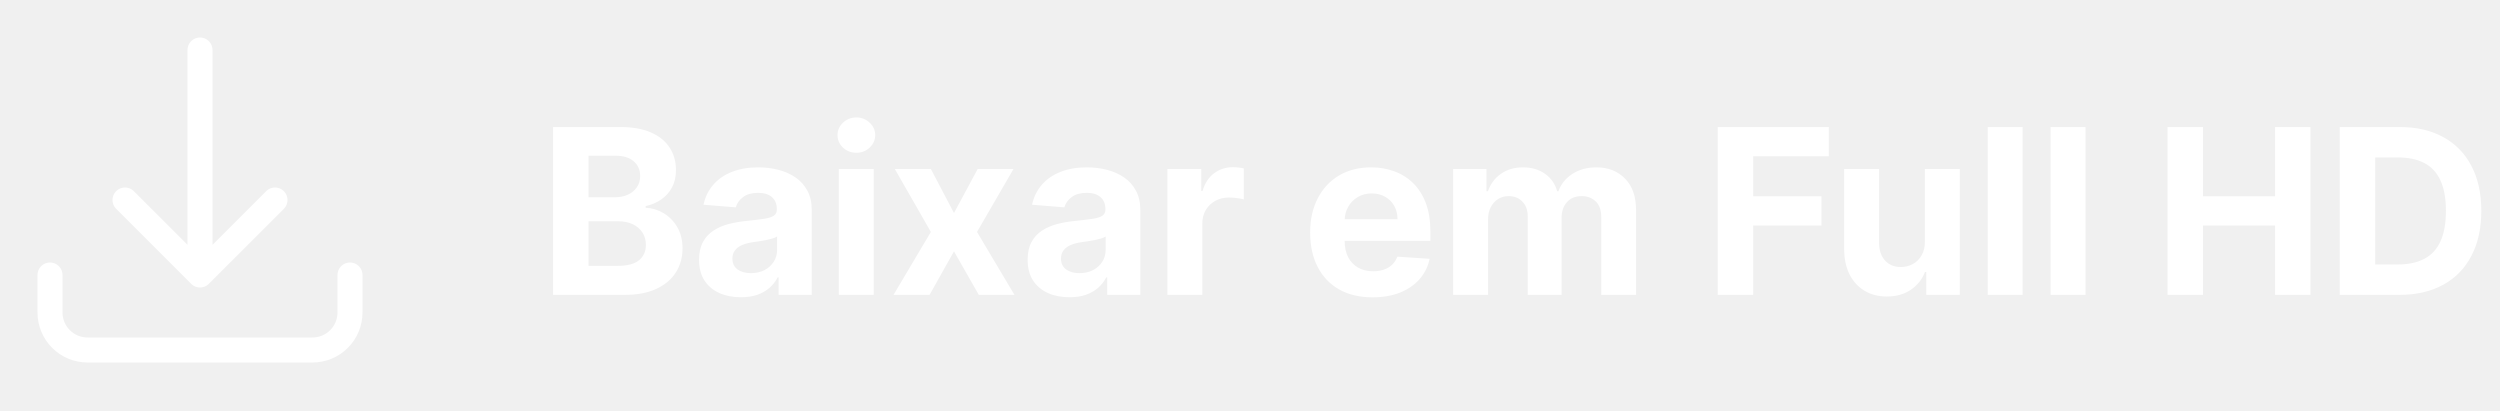
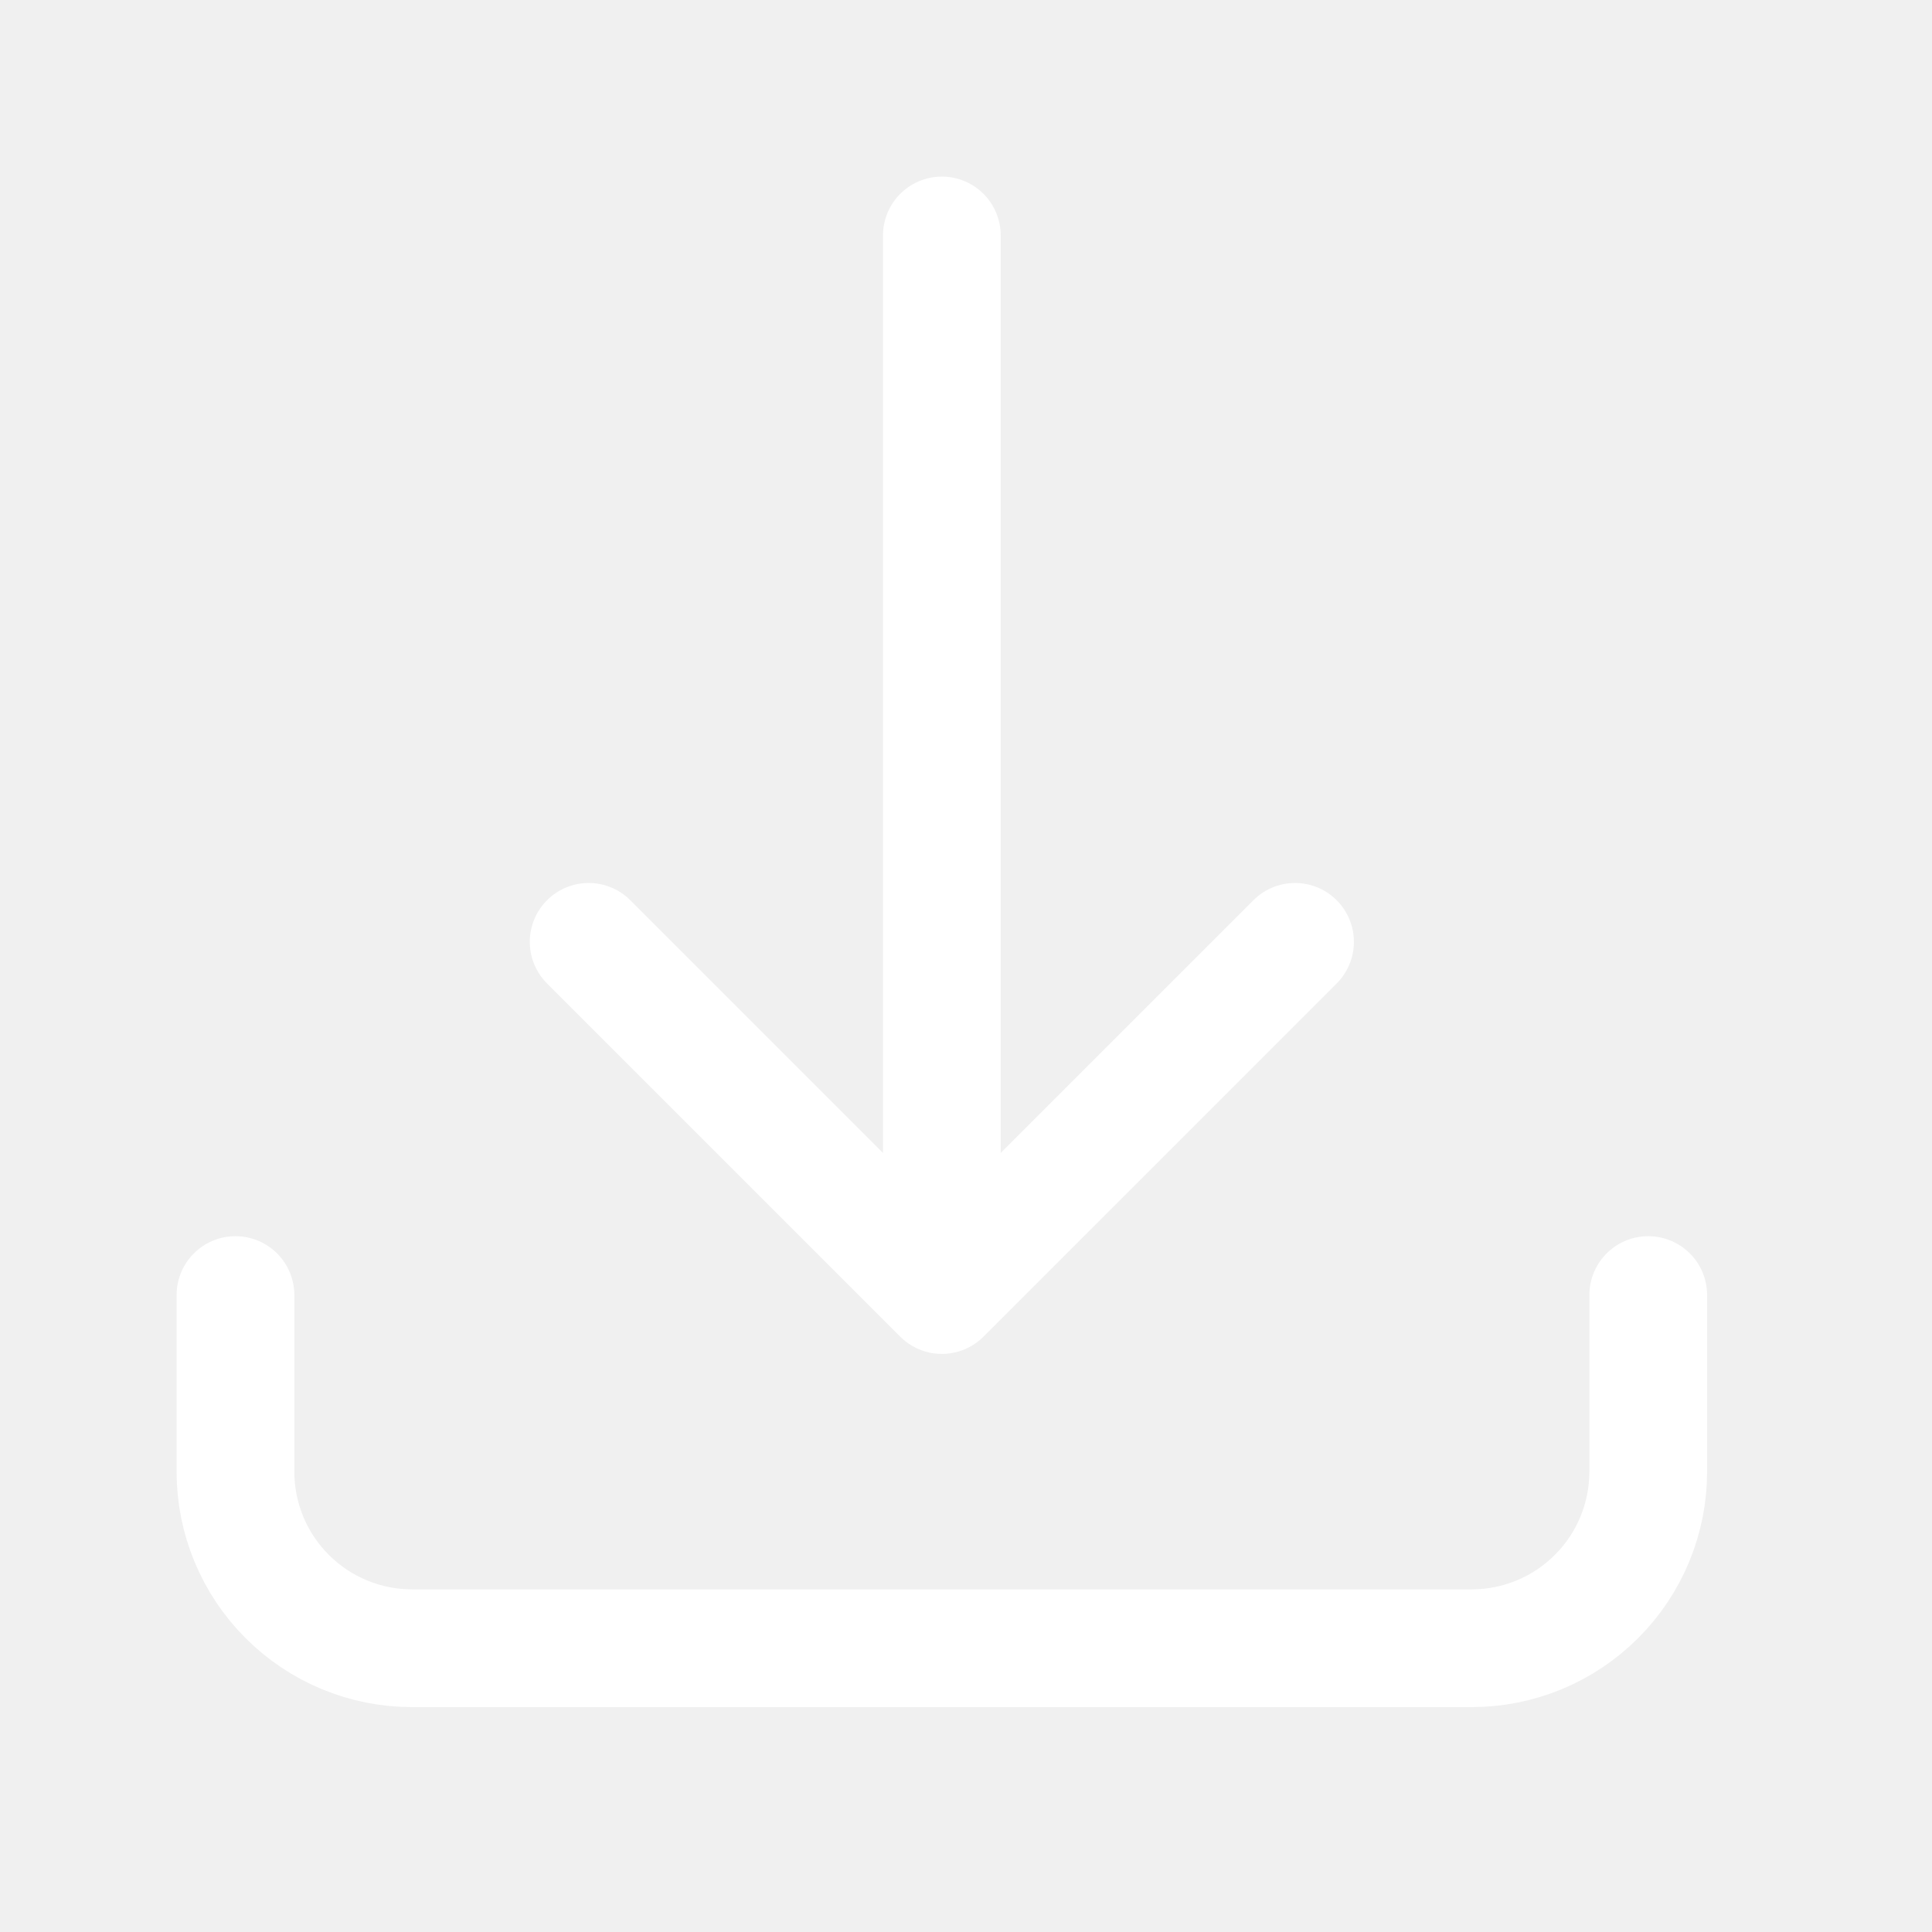
- <svg xmlns="http://www.w3.org/2000/svg" width="195" height="32" viewBox="0 0 195 32" fill="none">
-   <path d="M43.138 23V9.909H48.379C49.342 9.909 50.146 10.052 50.789 10.337C51.432 10.623 51.916 11.019 52.24 11.526C52.564 12.029 52.726 12.609 52.726 13.265C52.726 13.776 52.624 14.226 52.419 14.614C52.215 14.997 51.933 15.312 51.575 15.56C51.222 15.803 50.817 15.975 50.361 16.077V16.205C50.859 16.227 51.326 16.367 51.761 16.627C52.2 16.887 52.555 17.251 52.828 17.72C53.101 18.185 53.237 18.739 53.237 19.382C53.237 20.077 53.065 20.697 52.719 21.242C52.379 21.783 51.874 22.212 51.205 22.527C50.535 22.842 49.711 23 48.731 23H43.138ZM45.906 20.737H48.162C48.933 20.737 49.496 20.59 49.849 20.296C50.203 19.998 50.38 19.602 50.38 19.107C50.38 18.745 50.293 18.425 50.118 18.148C49.943 17.871 49.694 17.654 49.37 17.496C49.05 17.339 48.669 17.26 48.226 17.26H45.906V20.737ZM45.906 15.387H47.957C48.337 15.387 48.673 15.321 48.967 15.189C49.266 15.053 49.5 14.861 49.67 14.614C49.845 14.367 49.932 14.07 49.932 13.725C49.932 13.252 49.764 12.871 49.428 12.581C49.095 12.291 48.622 12.146 48.008 12.146H45.906V15.387ZM57.787 23.185C57.16 23.185 56.602 23.077 56.112 22.859C55.622 22.638 55.234 22.312 54.949 21.881C54.667 21.447 54.527 20.905 54.527 20.258C54.527 19.712 54.627 19.254 54.827 18.884C55.028 18.513 55.3 18.215 55.645 17.989C55.991 17.763 56.383 17.592 56.822 17.477C57.265 17.362 57.729 17.281 58.215 17.234C58.786 17.175 59.246 17.119 59.596 17.068C59.945 17.013 60.199 16.932 60.356 16.825C60.514 16.719 60.593 16.561 60.593 16.352V16.314C60.593 15.909 60.465 15.596 60.209 15.374C59.958 15.153 59.6 15.042 59.136 15.042C58.645 15.042 58.255 15.151 57.966 15.368C57.676 15.581 57.484 15.849 57.39 16.173L54.872 15.969C55 15.372 55.251 14.857 55.626 14.422C56.001 13.983 56.485 13.646 57.077 13.412C57.674 13.173 58.364 13.054 59.148 13.054C59.694 13.054 60.216 13.118 60.714 13.246C61.217 13.374 61.663 13.572 62.05 13.84C62.442 14.109 62.751 14.454 62.977 14.876C63.203 15.293 63.316 15.794 63.316 16.378V23H60.733V21.639H60.657C60.499 21.945 60.288 22.216 60.024 22.45C59.76 22.68 59.442 22.861 59.072 22.994C58.701 23.121 58.273 23.185 57.787 23.185ZM58.567 21.306C58.967 21.306 59.321 21.227 59.628 21.07C59.934 20.908 60.175 20.69 60.35 20.418C60.525 20.145 60.612 19.836 60.612 19.491V18.449C60.527 18.504 60.41 18.555 60.261 18.602C60.116 18.645 59.952 18.685 59.768 18.724C59.585 18.758 59.402 18.79 59.219 18.82C59.035 18.845 58.869 18.869 58.72 18.89C58.4 18.937 58.121 19.011 57.883 19.114C57.644 19.216 57.459 19.354 57.327 19.529C57.194 19.7 57.128 19.913 57.128 20.168C57.128 20.539 57.263 20.822 57.531 21.018C57.804 21.21 58.149 21.306 58.567 21.306ZM65.428 23V13.182H68.151V23H65.428ZM66.796 11.916C66.391 11.916 66.044 11.782 65.754 11.514C65.469 11.241 65.326 10.915 65.326 10.536C65.326 10.161 65.469 9.839 65.754 9.57C66.044 9.298 66.391 9.161 66.796 9.161C67.201 9.161 67.546 9.298 67.832 9.57C68.122 9.839 68.266 10.161 68.266 10.536C68.266 10.915 68.122 11.241 67.832 11.514C67.546 11.782 67.201 11.916 66.796 11.916ZM72.608 13.182L74.411 16.614L76.258 13.182H79.052L76.207 18.091L79.128 23H76.348L74.411 19.606L72.506 23H69.694L72.608 18.091L69.796 13.182H72.608ZM83.416 23.185C82.789 23.185 82.231 23.077 81.741 22.859C81.251 22.638 80.863 22.312 80.578 21.881C80.296 21.447 80.156 20.905 80.156 20.258C80.156 19.712 80.256 19.254 80.456 18.884C80.656 18.513 80.929 18.215 81.274 17.989C81.62 17.763 82.011 17.592 82.451 17.477C82.894 17.362 83.358 17.281 83.844 17.234C84.415 17.175 84.875 17.119 85.225 17.068C85.574 17.013 85.828 16.932 85.985 16.825C86.143 16.719 86.222 16.561 86.222 16.352V16.314C86.222 15.909 86.094 15.596 85.838 15.374C85.587 15.153 85.229 15.042 84.764 15.042C84.274 15.042 83.884 15.151 83.595 15.368C83.305 15.581 83.113 15.849 83.019 16.173L80.501 15.969C80.629 15.372 80.88 14.857 81.255 14.422C81.63 13.983 82.114 13.646 82.706 13.412C83.303 13.173 83.993 13.054 84.777 13.054C85.323 13.054 85.845 13.118 86.343 13.246C86.846 13.374 87.291 13.572 87.679 13.84C88.071 14.109 88.38 14.454 88.606 14.876C88.832 15.293 88.945 15.794 88.945 16.378V23H86.362V21.639H86.286C86.128 21.945 85.917 22.216 85.653 22.45C85.389 22.68 85.071 22.861 84.701 22.994C84.33 23.121 83.901 23.185 83.416 23.185ZM84.195 21.306C84.596 21.306 84.95 21.227 85.257 21.07C85.563 20.908 85.804 20.69 85.979 20.418C86.154 20.145 86.241 19.836 86.241 19.491V18.449C86.156 18.504 86.038 18.555 85.889 18.602C85.745 18.645 85.58 18.685 85.397 18.724C85.214 18.758 85.031 18.79 84.847 18.82C84.664 18.845 84.498 18.869 84.349 18.89C84.029 18.937 83.75 19.011 83.511 19.114C83.273 19.216 83.088 19.354 82.955 19.529C82.823 19.7 82.757 19.913 82.757 20.168C82.757 20.539 82.891 20.822 83.16 21.018C83.433 21.21 83.778 21.306 84.195 21.306ZM91.057 23V13.182H93.697V14.895H93.799C93.978 14.286 94.279 13.825 94.701 13.514C95.123 13.199 95.609 13.041 96.158 13.041C96.295 13.041 96.442 13.05 96.599 13.067C96.757 13.084 96.895 13.107 97.015 13.137V15.553C96.887 15.515 96.71 15.481 96.484 15.451C96.258 15.421 96.052 15.406 95.864 15.406C95.464 15.406 95.106 15.494 94.79 15.668C94.479 15.839 94.232 16.077 94.049 16.384C93.87 16.691 93.78 17.045 93.78 17.445V23H91.057ZM107.063 23.192C106.053 23.192 105.184 22.987 104.455 22.578C103.731 22.165 103.172 21.581 102.78 20.827C102.388 20.068 102.192 19.171 102.192 18.136C102.192 17.126 102.388 16.239 102.78 15.477C103.172 14.714 103.724 14.119 104.436 13.693C105.152 13.267 105.991 13.054 106.954 13.054C107.602 13.054 108.205 13.158 108.763 13.367C109.326 13.572 109.816 13.881 110.233 14.294C110.655 14.707 110.983 15.227 111.218 15.854C111.452 16.476 111.569 17.204 111.569 18.04V18.788H103.279V17.1H109.006C109.006 16.708 108.921 16.361 108.751 16.058C108.58 15.756 108.344 15.519 108.041 15.349C107.743 15.174 107.395 15.087 106.999 15.087C106.586 15.087 106.219 15.182 105.9 15.374C105.584 15.562 105.337 15.815 105.158 16.135C104.979 16.45 104.888 16.802 104.883 17.19V18.794C104.883 19.28 104.973 19.7 105.152 20.053C105.335 20.407 105.593 20.68 105.925 20.871C106.258 21.063 106.652 21.159 107.108 21.159C107.41 21.159 107.687 21.116 107.939 21.031C108.19 20.946 108.405 20.818 108.584 20.648C108.763 20.477 108.9 20.268 108.993 20.021L111.512 20.188C111.384 20.793 111.122 21.321 110.726 21.773C110.334 22.22 109.827 22.57 109.204 22.821C108.586 23.068 107.873 23.192 107.063 23.192ZM113.346 23V13.182H115.942V14.914H116.057C116.261 14.339 116.602 13.885 117.079 13.553C117.557 13.22 118.128 13.054 118.792 13.054C119.466 13.054 120.039 13.222 120.512 13.559C120.985 13.891 121.3 14.343 121.458 14.914H121.56C121.76 14.352 122.123 13.902 122.647 13.565C123.175 13.224 123.8 13.054 124.52 13.054C125.436 13.054 126.18 13.346 126.751 13.93C127.326 14.509 127.613 15.332 127.613 16.397V23H124.897V16.934C124.897 16.389 124.752 15.979 124.462 15.707C124.172 15.434 123.81 15.298 123.376 15.298C122.881 15.298 122.496 15.455 122.219 15.771C121.942 16.082 121.803 16.493 121.803 17.004V23H119.163V16.876C119.163 16.395 119.025 16.011 118.748 15.726C118.475 15.44 118.115 15.298 117.667 15.298C117.365 15.298 117.092 15.374 116.849 15.528C116.611 15.677 116.421 15.888 116.28 16.16C116.14 16.429 116.069 16.744 116.069 17.107V23H113.346ZM133.982 23V9.909H142.649V12.191H136.749V15.31H142.074V17.592H136.749V23H133.982ZM150.141 18.82V13.182H152.864V23H150.249V21.217H150.147C149.925 21.792 149.557 22.254 149.041 22.604C148.53 22.953 147.906 23.128 147.168 23.128C146.512 23.128 145.935 22.979 145.436 22.68C144.938 22.382 144.548 21.958 144.266 21.408C143.989 20.859 143.849 20.2 143.844 19.433V13.182H146.567V18.947C146.572 19.527 146.727 19.985 147.034 20.322C147.341 20.658 147.752 20.827 148.268 20.827C148.596 20.827 148.903 20.752 149.188 20.603C149.474 20.45 149.704 20.224 149.879 19.925C150.058 19.627 150.145 19.259 150.141 18.82ZM157.765 9.909V23H155.042V9.909H157.765ZM162.669 9.909V23H159.946V9.909H162.669ZM169.067 23V9.909H171.835V15.31H177.454V9.909H180.215V23H177.454V17.592H171.835V23H169.067ZM187.138 23H182.497V9.909H187.176C188.493 9.909 189.626 10.171 190.577 10.695C191.527 11.215 192.258 11.963 192.769 12.939C193.285 13.915 193.543 15.082 193.543 16.442C193.543 17.805 193.285 18.977 192.769 19.957C192.258 20.938 191.523 21.69 190.564 22.214C189.609 22.738 188.467 23 187.138 23ZM185.265 20.629H187.023C187.841 20.629 188.529 20.484 189.087 20.194C189.65 19.9 190.072 19.446 190.353 18.832C190.638 18.215 190.781 17.418 190.781 16.442C190.781 15.474 190.638 14.684 190.353 14.07C190.072 13.457 189.652 13.005 189.094 12.715C188.536 12.425 187.847 12.28 187.029 12.28H185.265V20.629Z" fill="white" />
+ <svg xmlns="http://www.w3.org/2000/svg" width="32" height="32" viewBox="0 0 32 32" fill="none">
  <path d="M3.9 21.45V24.375C3.9 25.151 4.208 25.895 4.757 26.443C5.305 26.992 6.049 27.3 6.825 27.3H24.375C25.151 27.3 25.895 26.992 26.443 26.443C26.992 25.895 27.3 25.151 27.3 24.375V21.45M21.45 15.6L15.6 21.45M15.6 21.45L9.75 15.6M15.6 21.45V3.9" stroke="white" stroke-width="1.95" stroke-linecap="round" stroke-linejoin="round" />
</svg>
